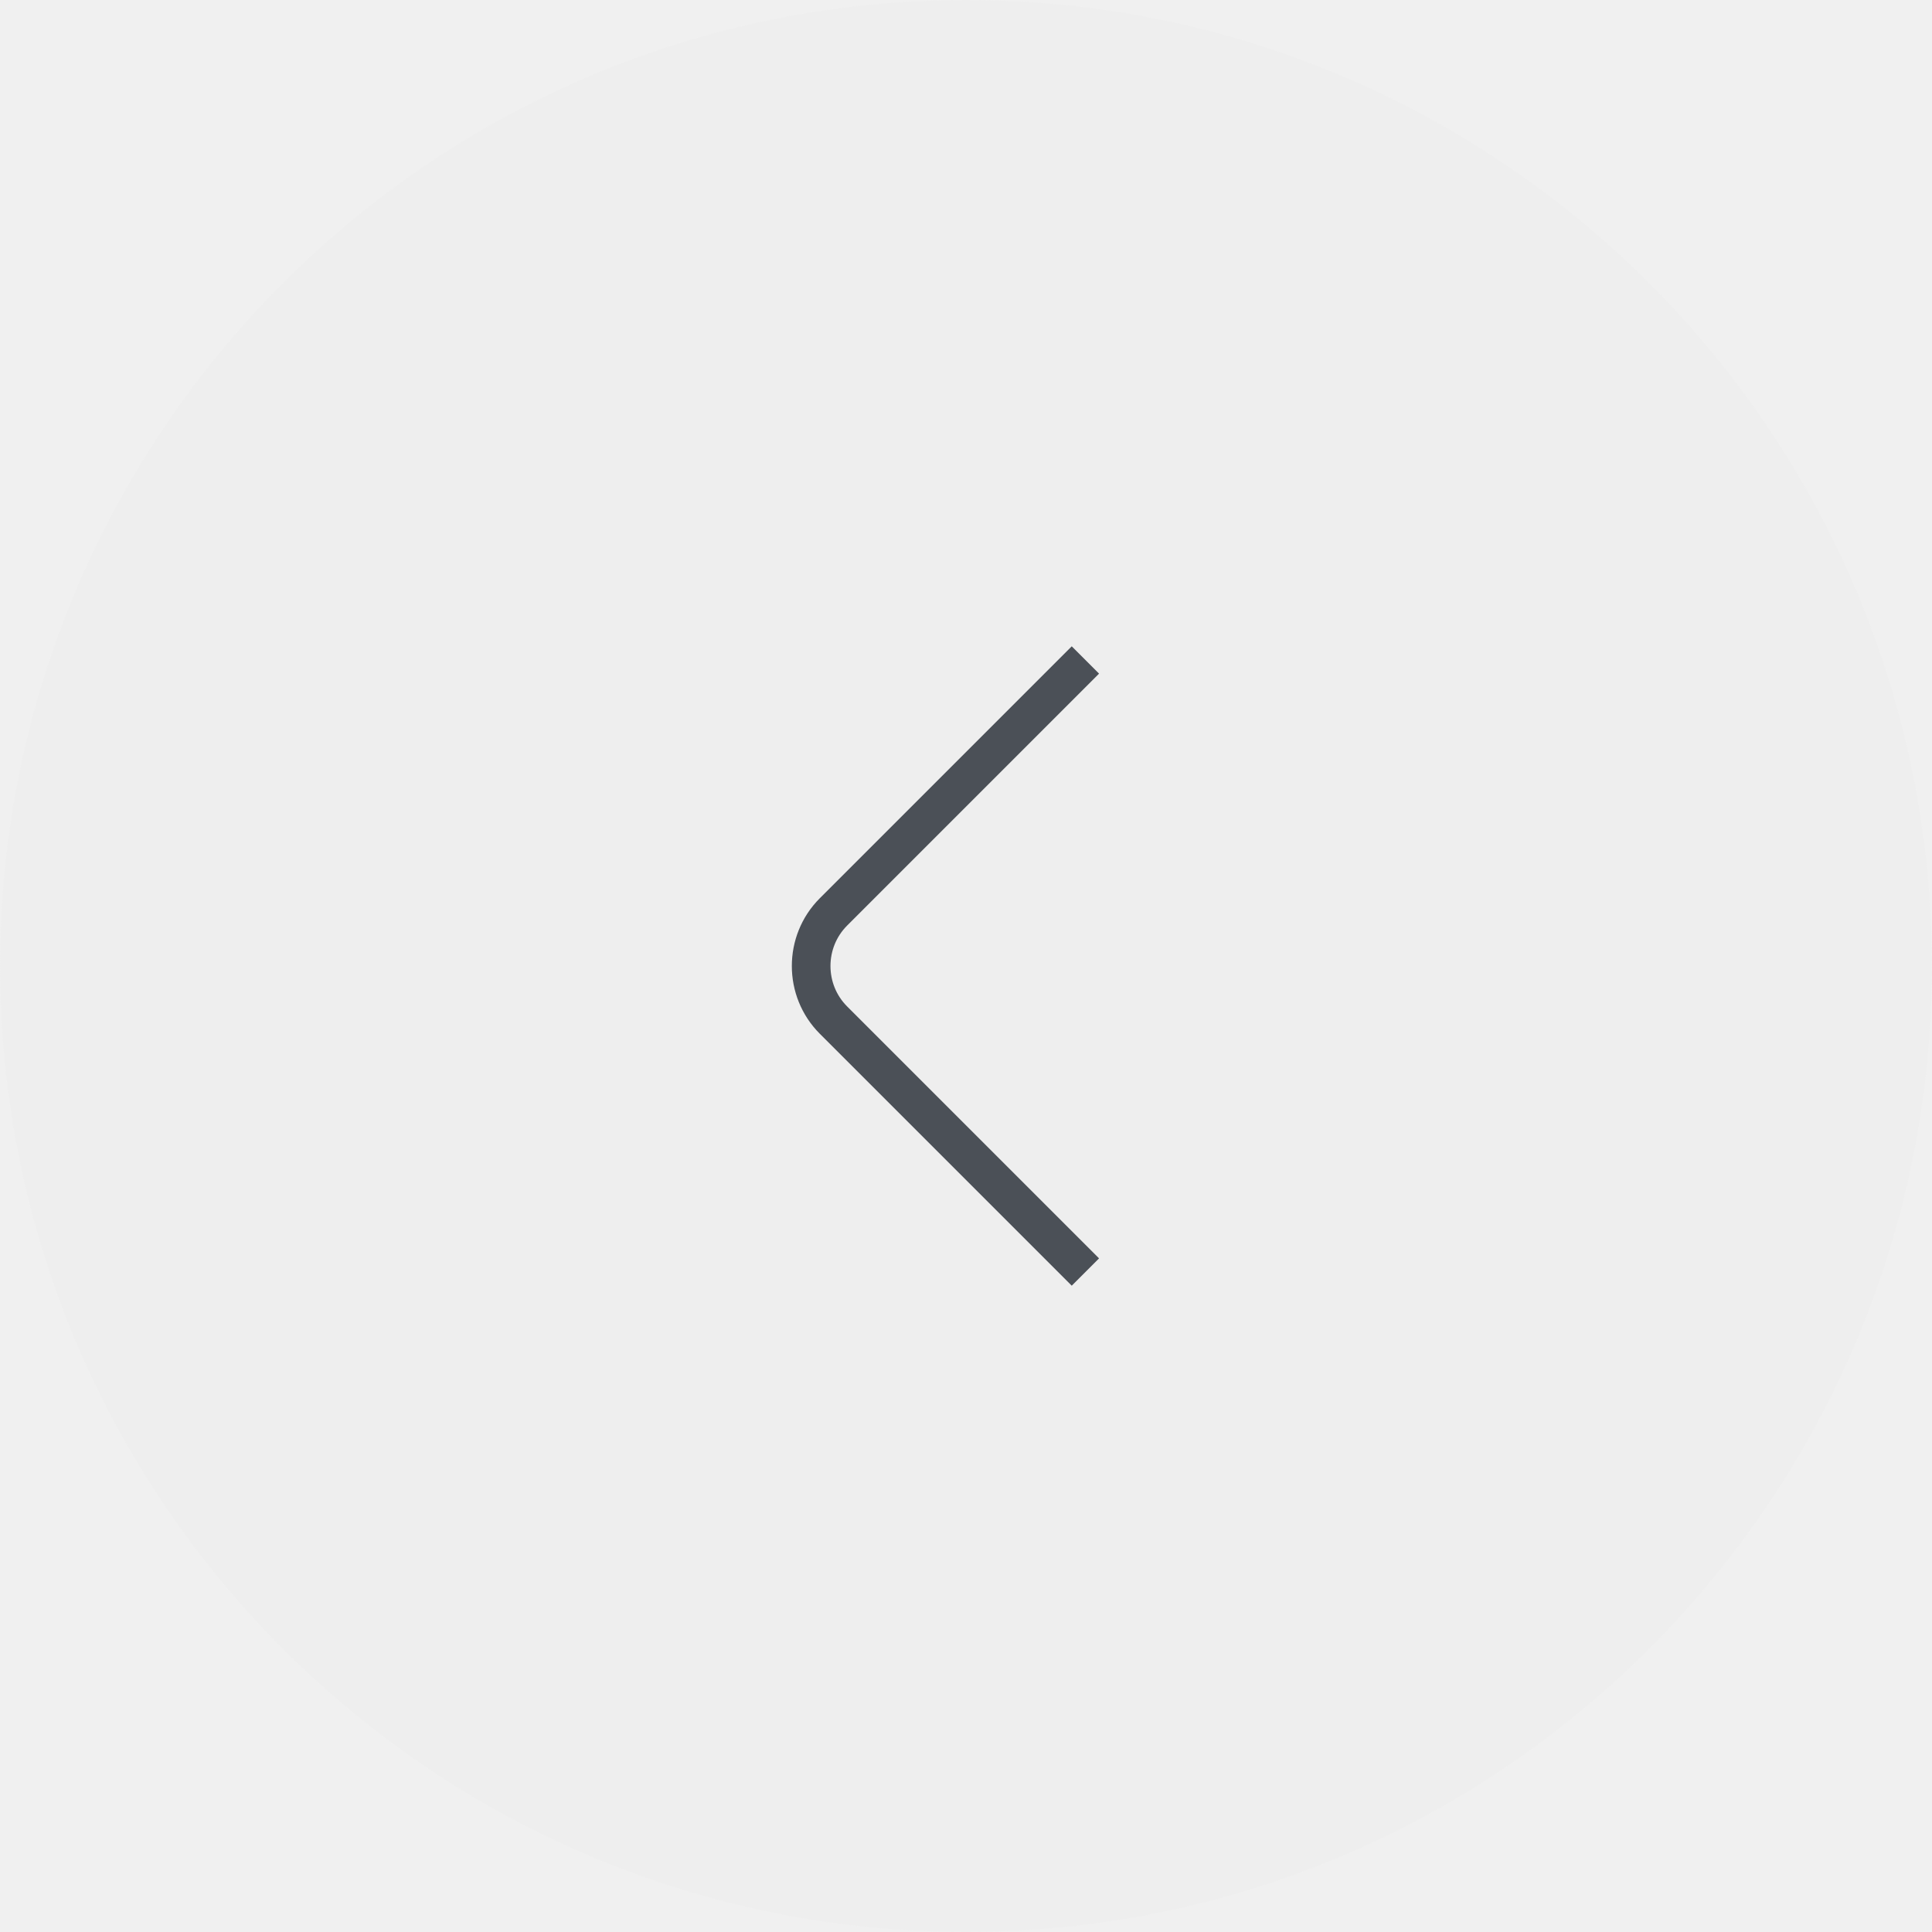
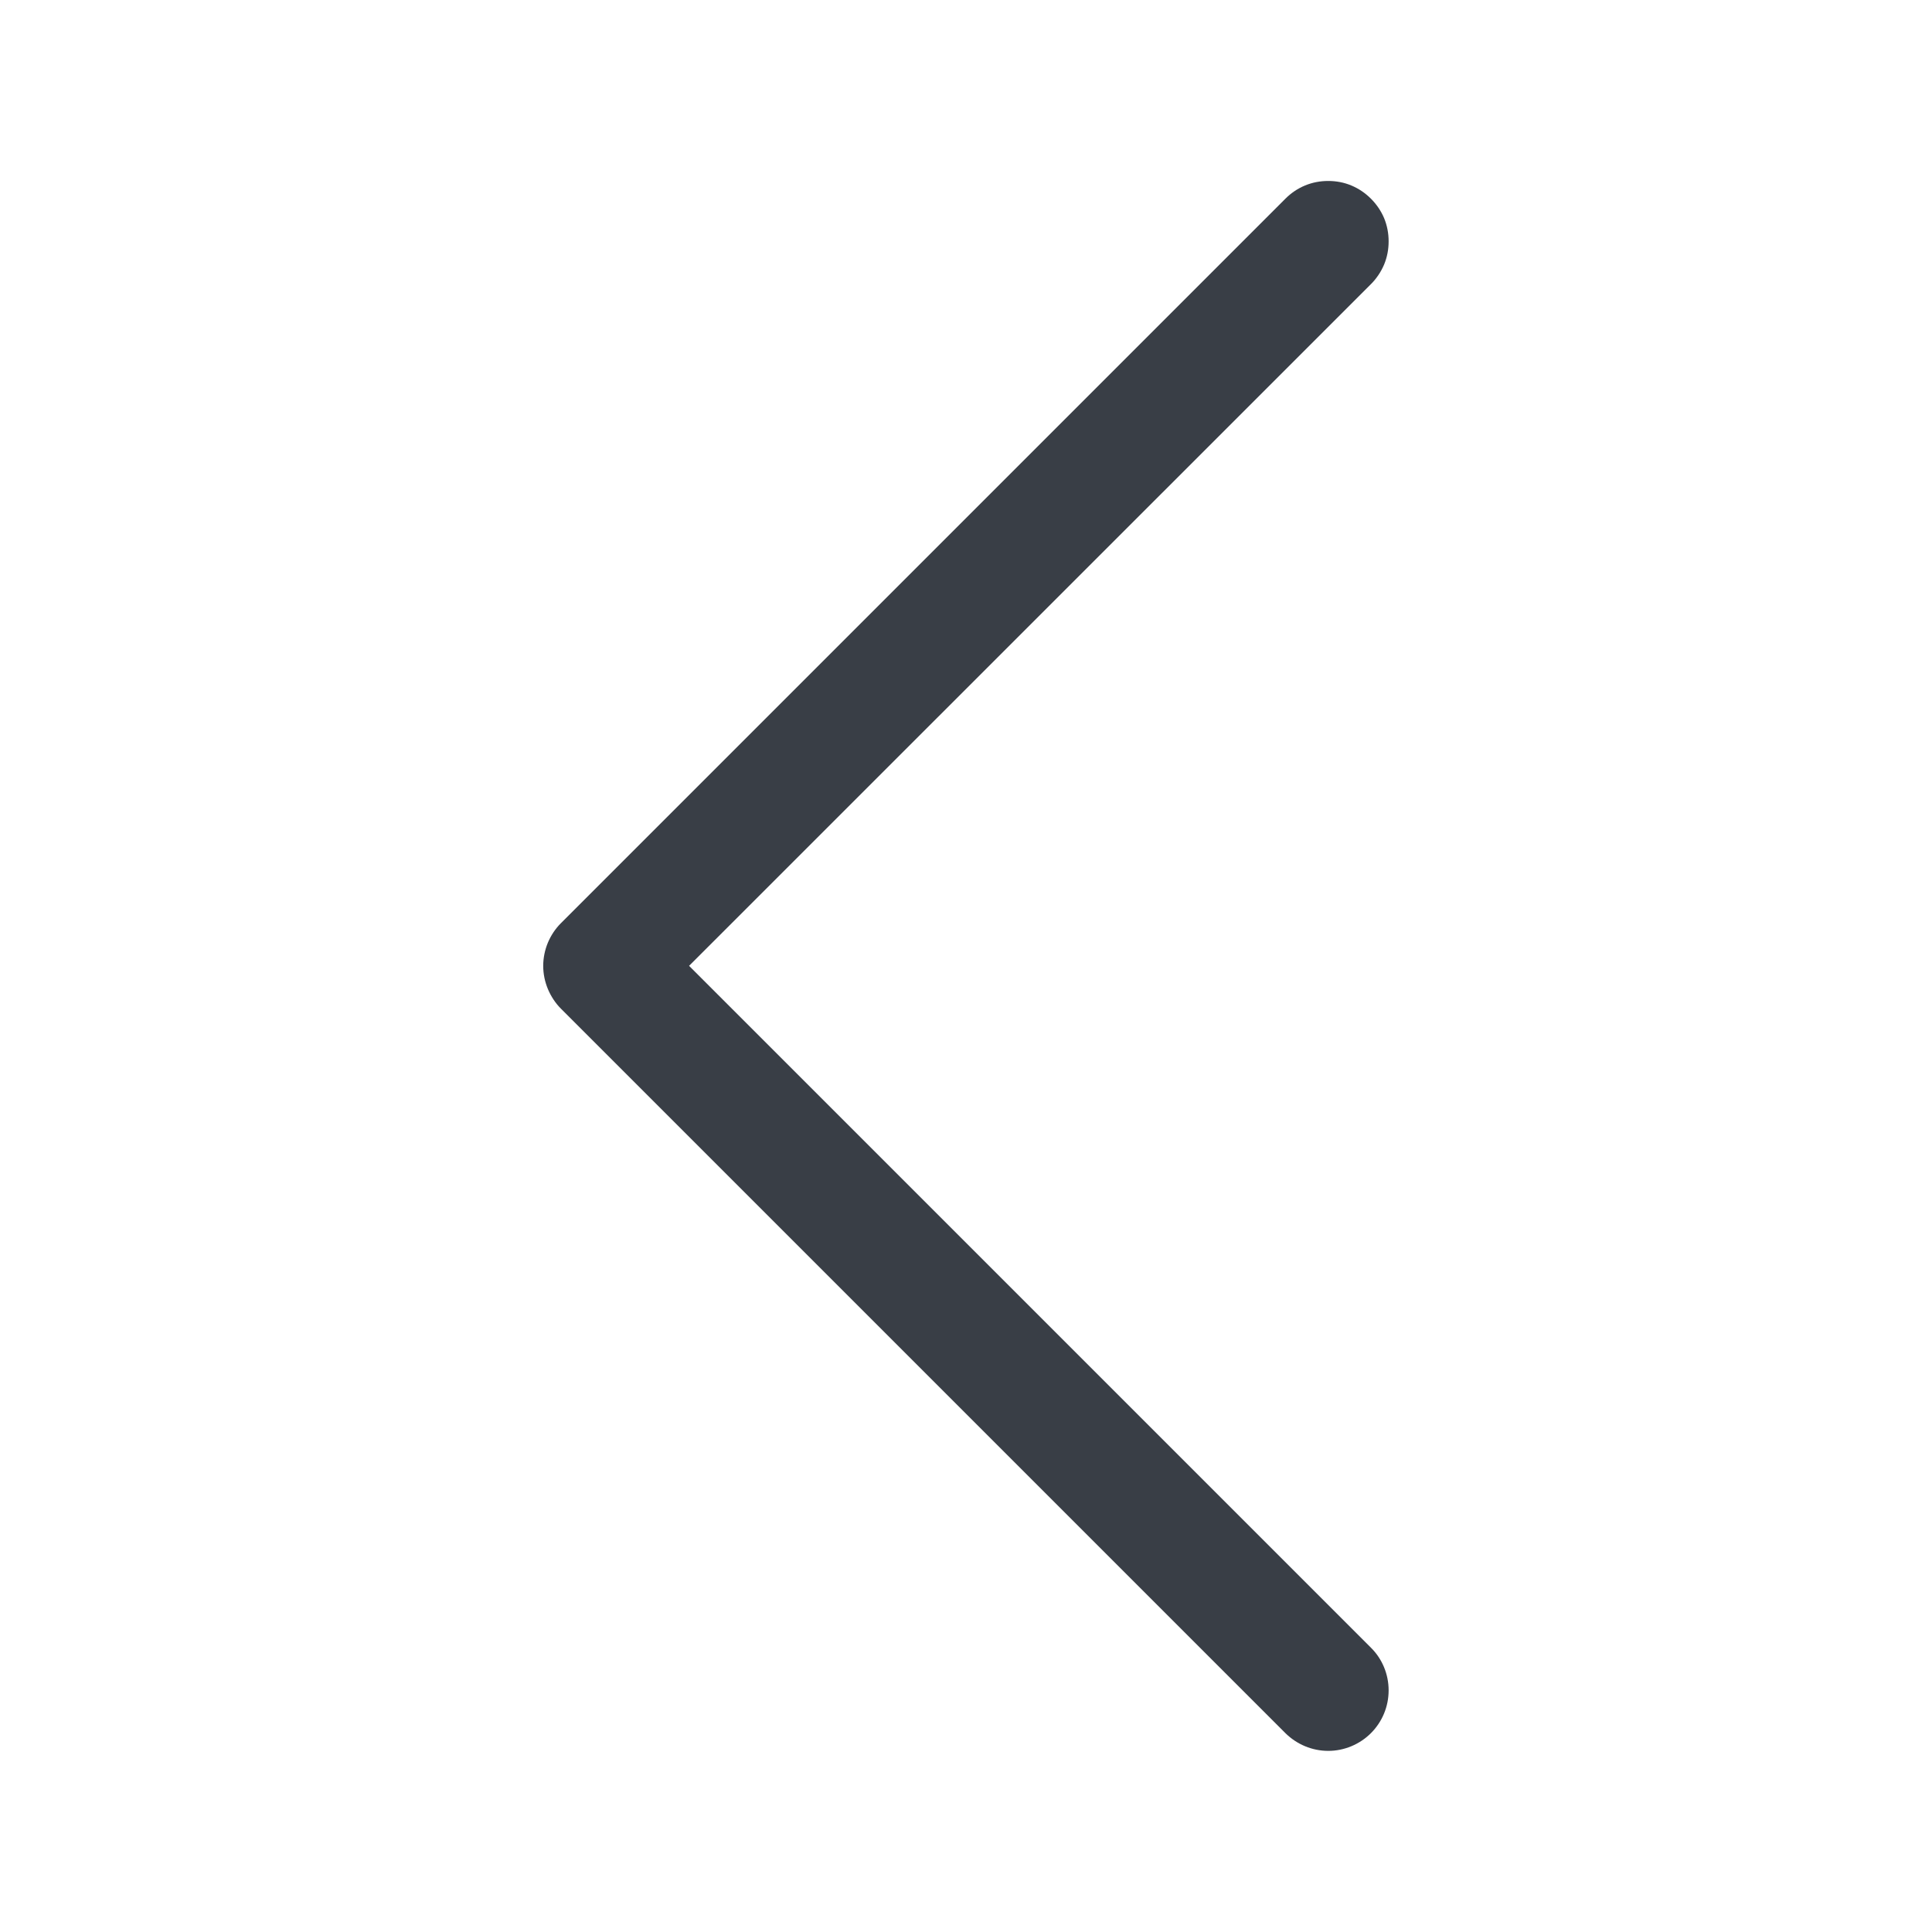
- <svg xmlns="http://www.w3.org/2000/svg" width="50" height="50" viewBox="0 0 50 50" fill="none">
-   <circle opacity="0.8" cx="25" cy="25" r="25" transform="rotate(-180 25 25)" fill="#EEEEEE" />
-   <g opacity="0.8">
-     <path d="M28.09 17.08L21.57 23.6C20.8 24.37 20.8 25.63 21.57 26.4L28.09 32.92" stroke="#222831" strokeWidth="1.5" strokeMiterlimit="10" strokeLinecap="round" strokeLinejoin="round" />
+ <svg xmlns="http://www.w3.org/2000/svg" width="12" height="12" viewBox="0 0 12 12" fill="none">
+   <g clipPath="url(#clip0_625_2161)">
+     <rect width="12" height="12" fill="white" fillOpacity="0.01" />
+     <path fillRule="evenodd" clipRule="evenodd" d="M8.515 1.234C8.55 1.269 8.578 1.31 8.597 1.355C8.616 1.401 8.625 1.45 8.625 1.499C8.625 1.549 8.616 1.597 8.597 1.643C8.578 1.688 8.55 1.73 8.515 1.765L4.28 5.999L8.515 10.234C8.586 10.304 8.625 10.4 8.625 10.499C8.625 10.599 8.586 10.694 8.515 10.765C8.445 10.835 8.349 10.875 8.25 10.875C8.15 10.875 8.055 10.835 7.984 10.765L3.484 6.265C3.449 6.23 3.422 6.188 3.403 6.143C3.384 6.097 3.374 6.049 3.374 5.999C3.374 5.95 3.384 5.901 3.403 5.855C3.422 5.81 3.449 5.769 3.484 5.734L7.984 1.234C8.019 1.199 8.06 1.171 8.106 1.152C8.152 1.133 8.2 1.124 8.25 1.124C8.299 1.124 8.348 1.133 8.393 1.152C8.439 1.171 8.48 1.199 8.515 1.234Z" fill="#393E46" />
  </g>
+   <defs>
+     <clipPath id="clip0_625_2161">
+       <rect width="12" height="12" fill="white" />
+     </clipPath>
+   </defs>
</svg>
